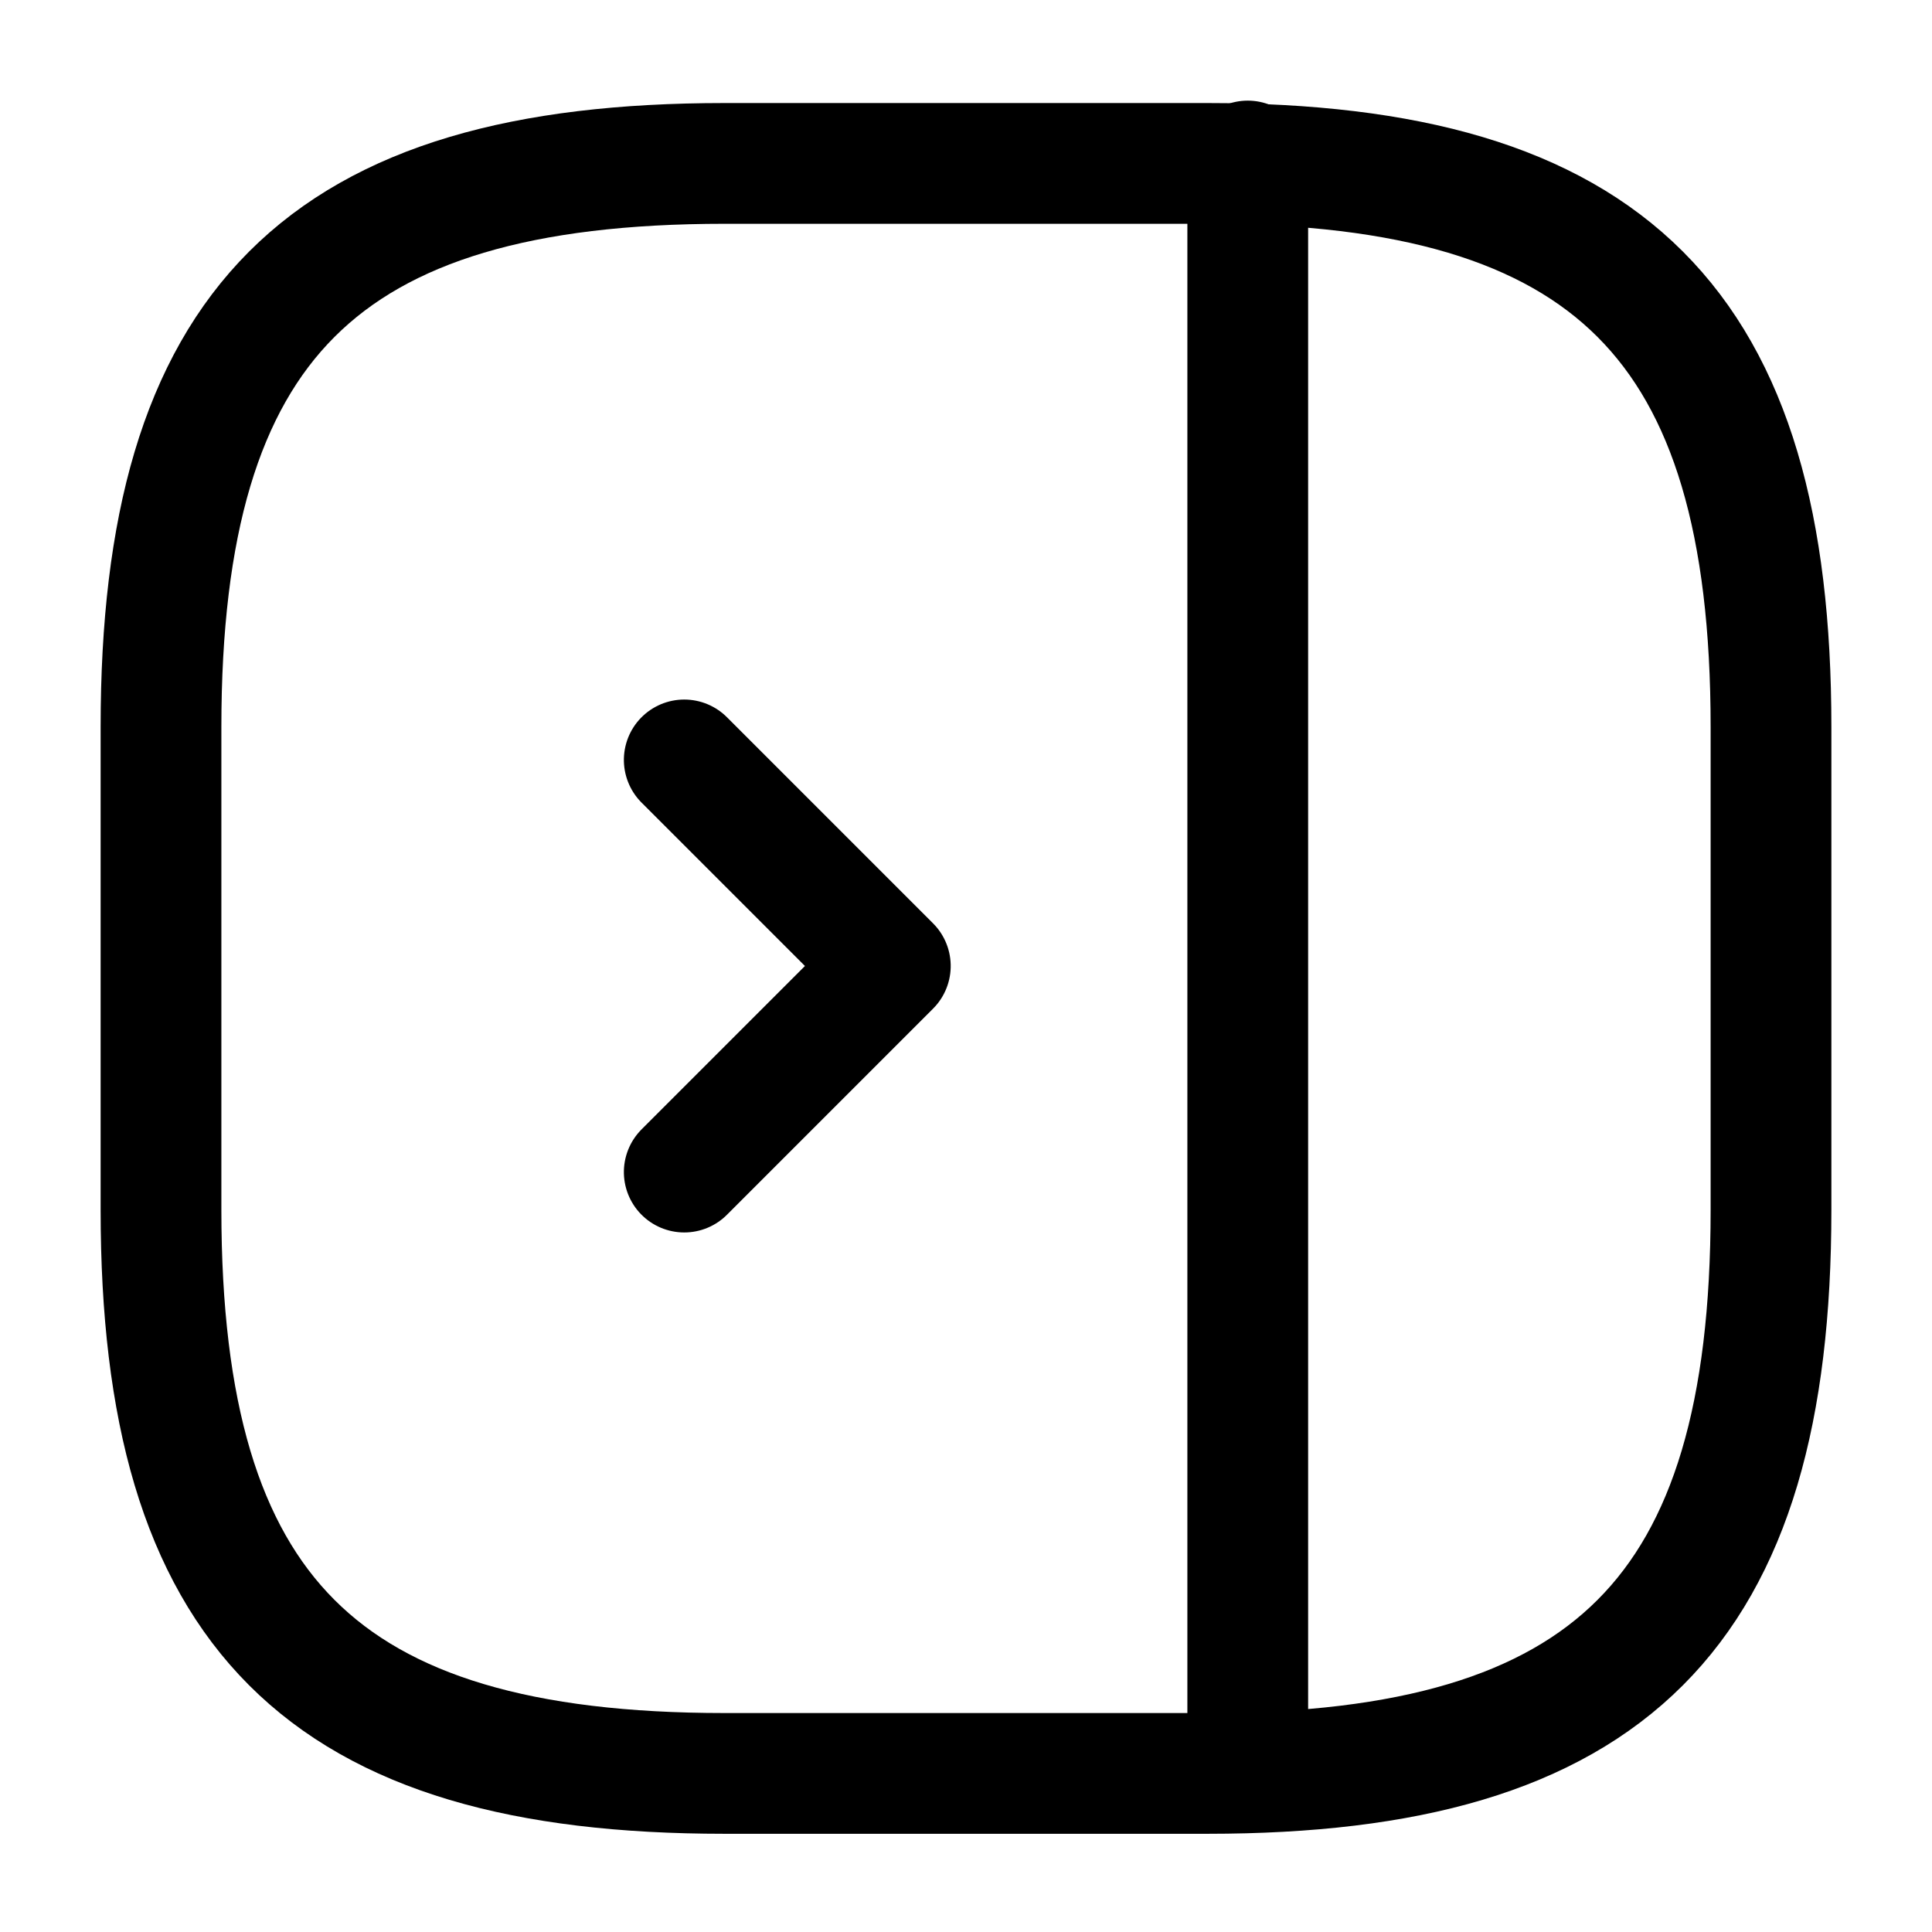
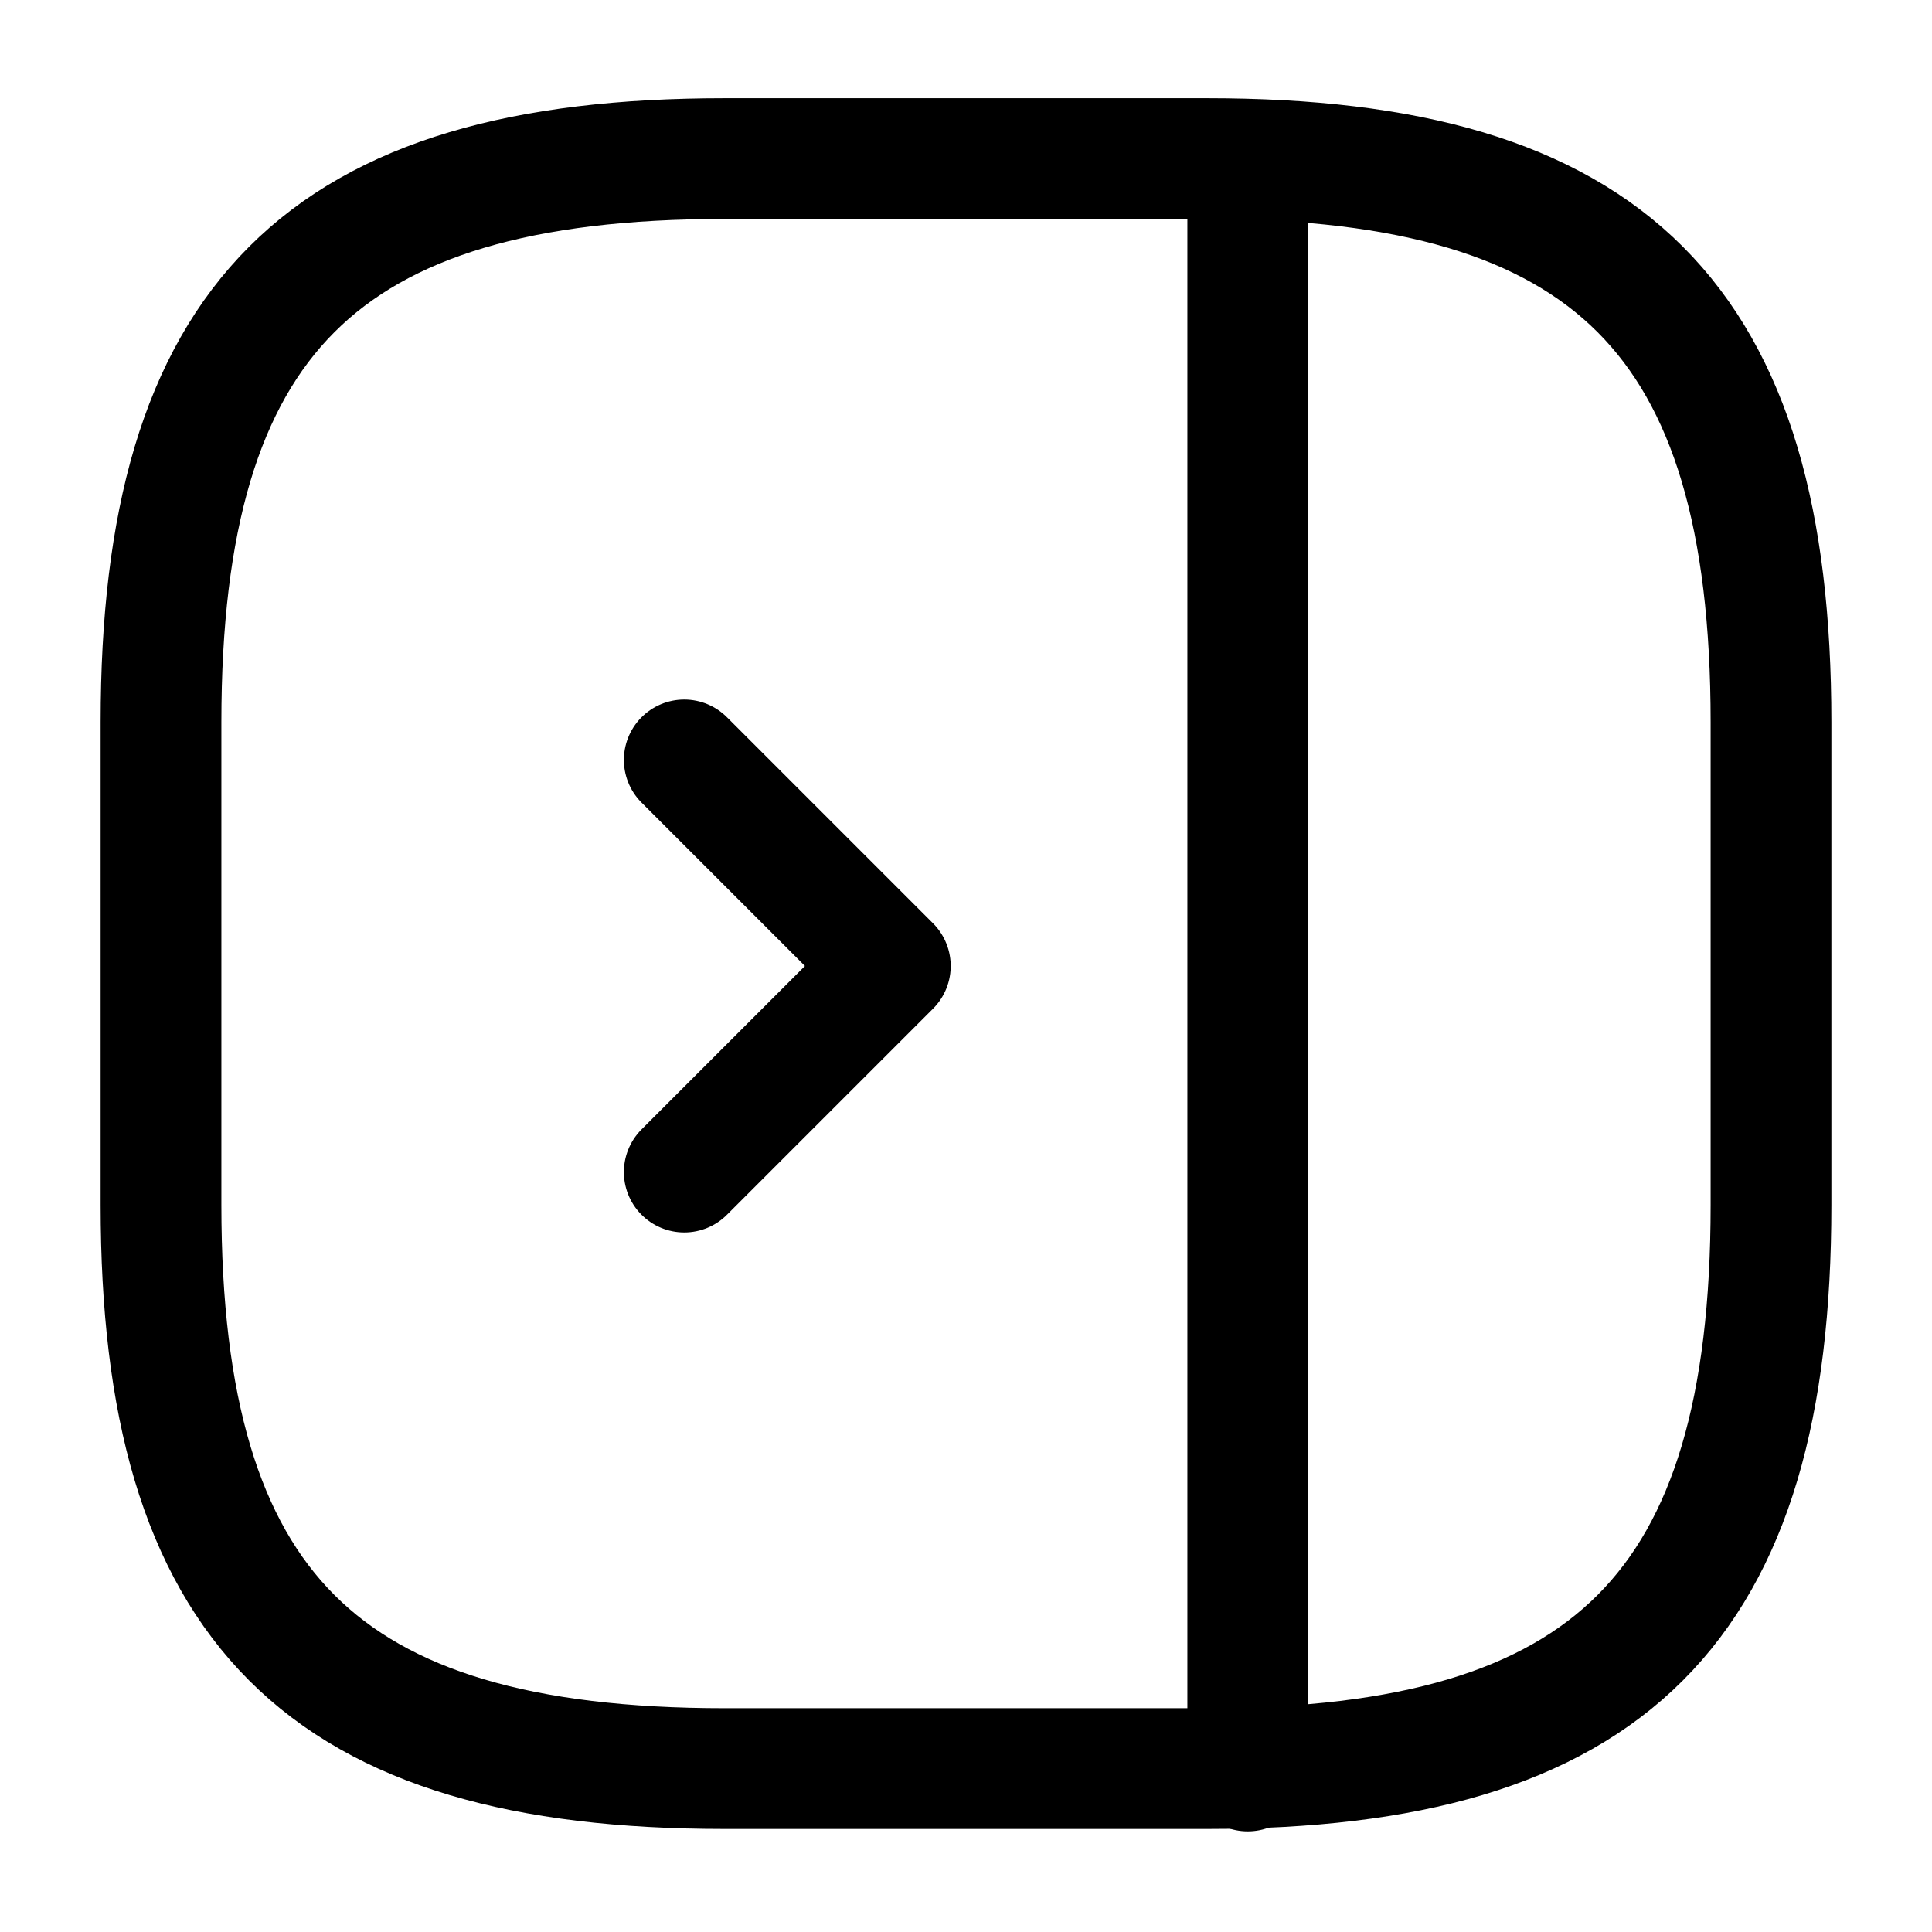
<svg xmlns="http://www.w3.org/2000/svg" version="1.2" baseProfile="tiny" x="0px" y="0px" viewBox="0 0 24 24" xml:space="preserve">
-   <g class="icon" transform="rotate(-90 12 12)">
+   <g class="icon" transform="rotate(90 12 12)">
    <path fill="none" d="M21.97 15V9C21.97 4 19.97 2 14.97 2H8.97C3.97 2 1.97 4 1.97 9V15C1.97 20 3.97 22 8.97 22H14.97C19.97 22 21.97 20 21.97 15Z" stroke="currentColor" stroke-width="1.5" stroke-linecap="round" stroke-linejoin="round" />
-     <path fill="none" d="M22 15.5H2" stroke="currentColor" stroke-width="1.5" stroke-linecap="round" stroke-linejoin="round" />
-     <path fill="none" d="M14.56 8.5L12 11.06L9.44 8.5" stroke="currentColor" stroke-width="1.5" stroke-linecap="round" stroke-linejoin="round" />
+     <path fill="none" d="M22 8.5H2" stroke="currentColor" stroke-width="1.5" stroke-linecap="round" stroke-linejoin="round" />
+     <path fill="none" d="M14.56 15.5L12 12.94L9.44 15.5" stroke="currentColor" stroke-width="1.5" stroke-linecap="round" stroke-linejoin="round" />
  </g>
</svg>
